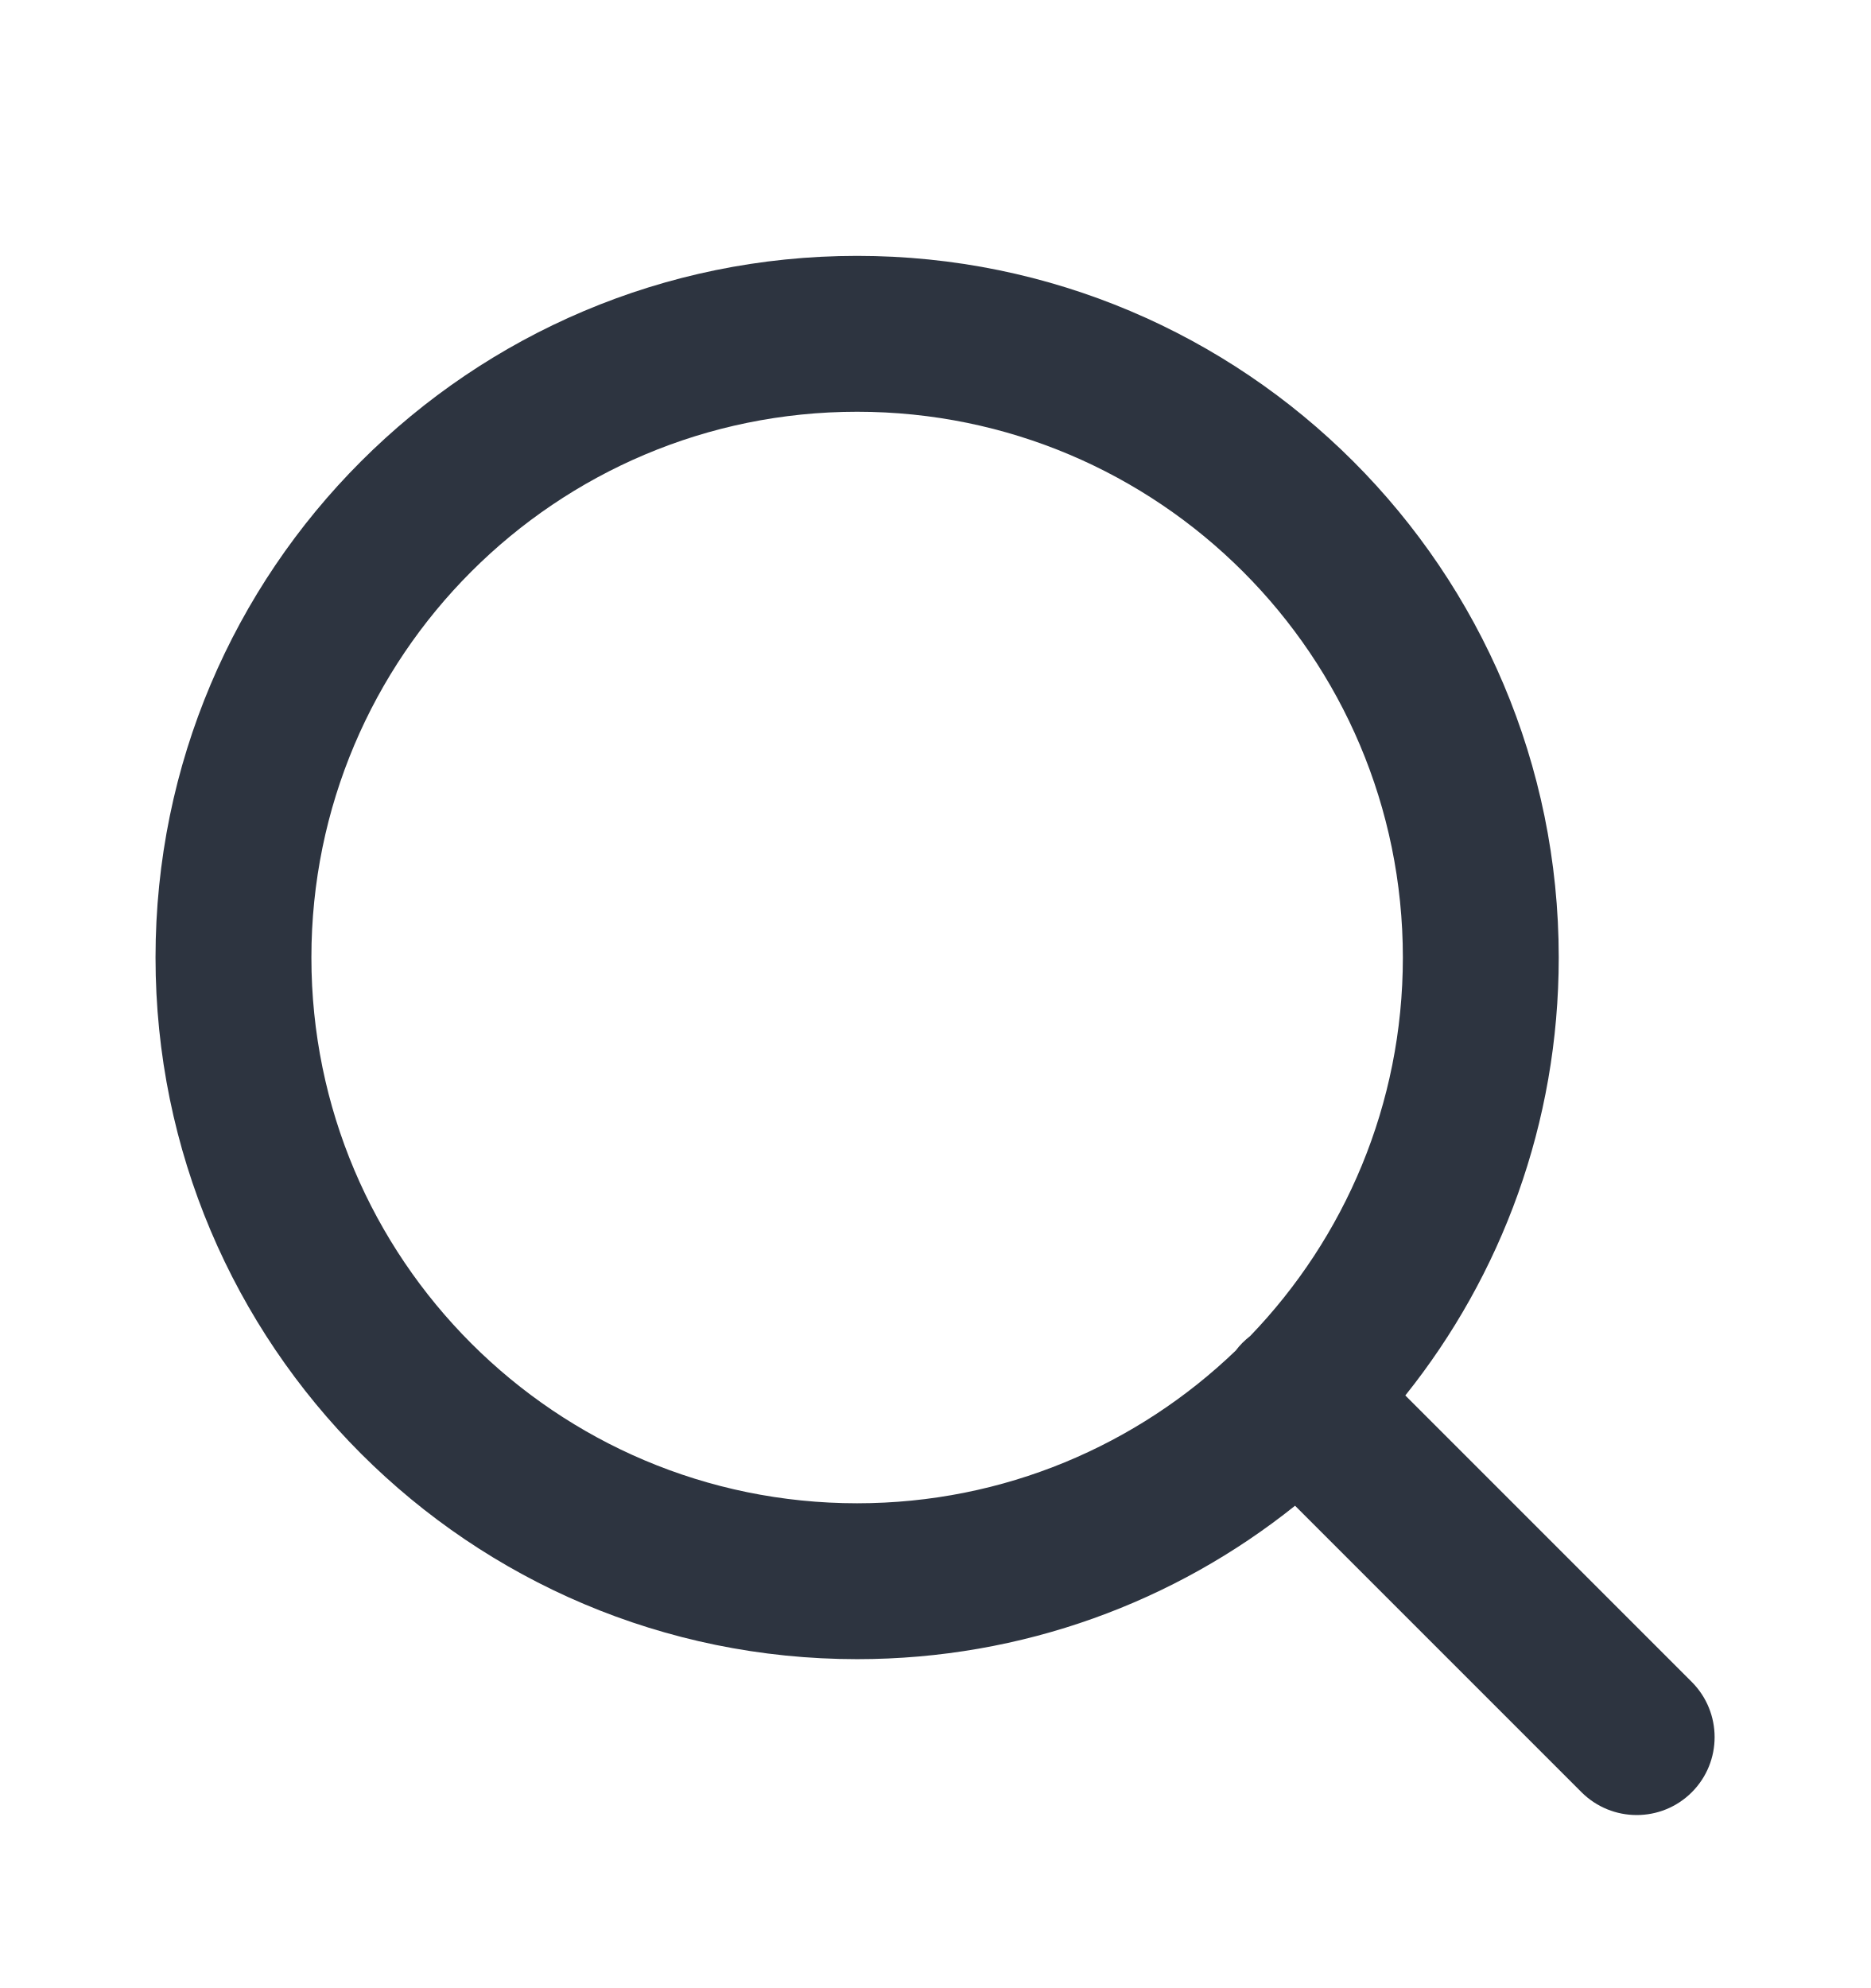
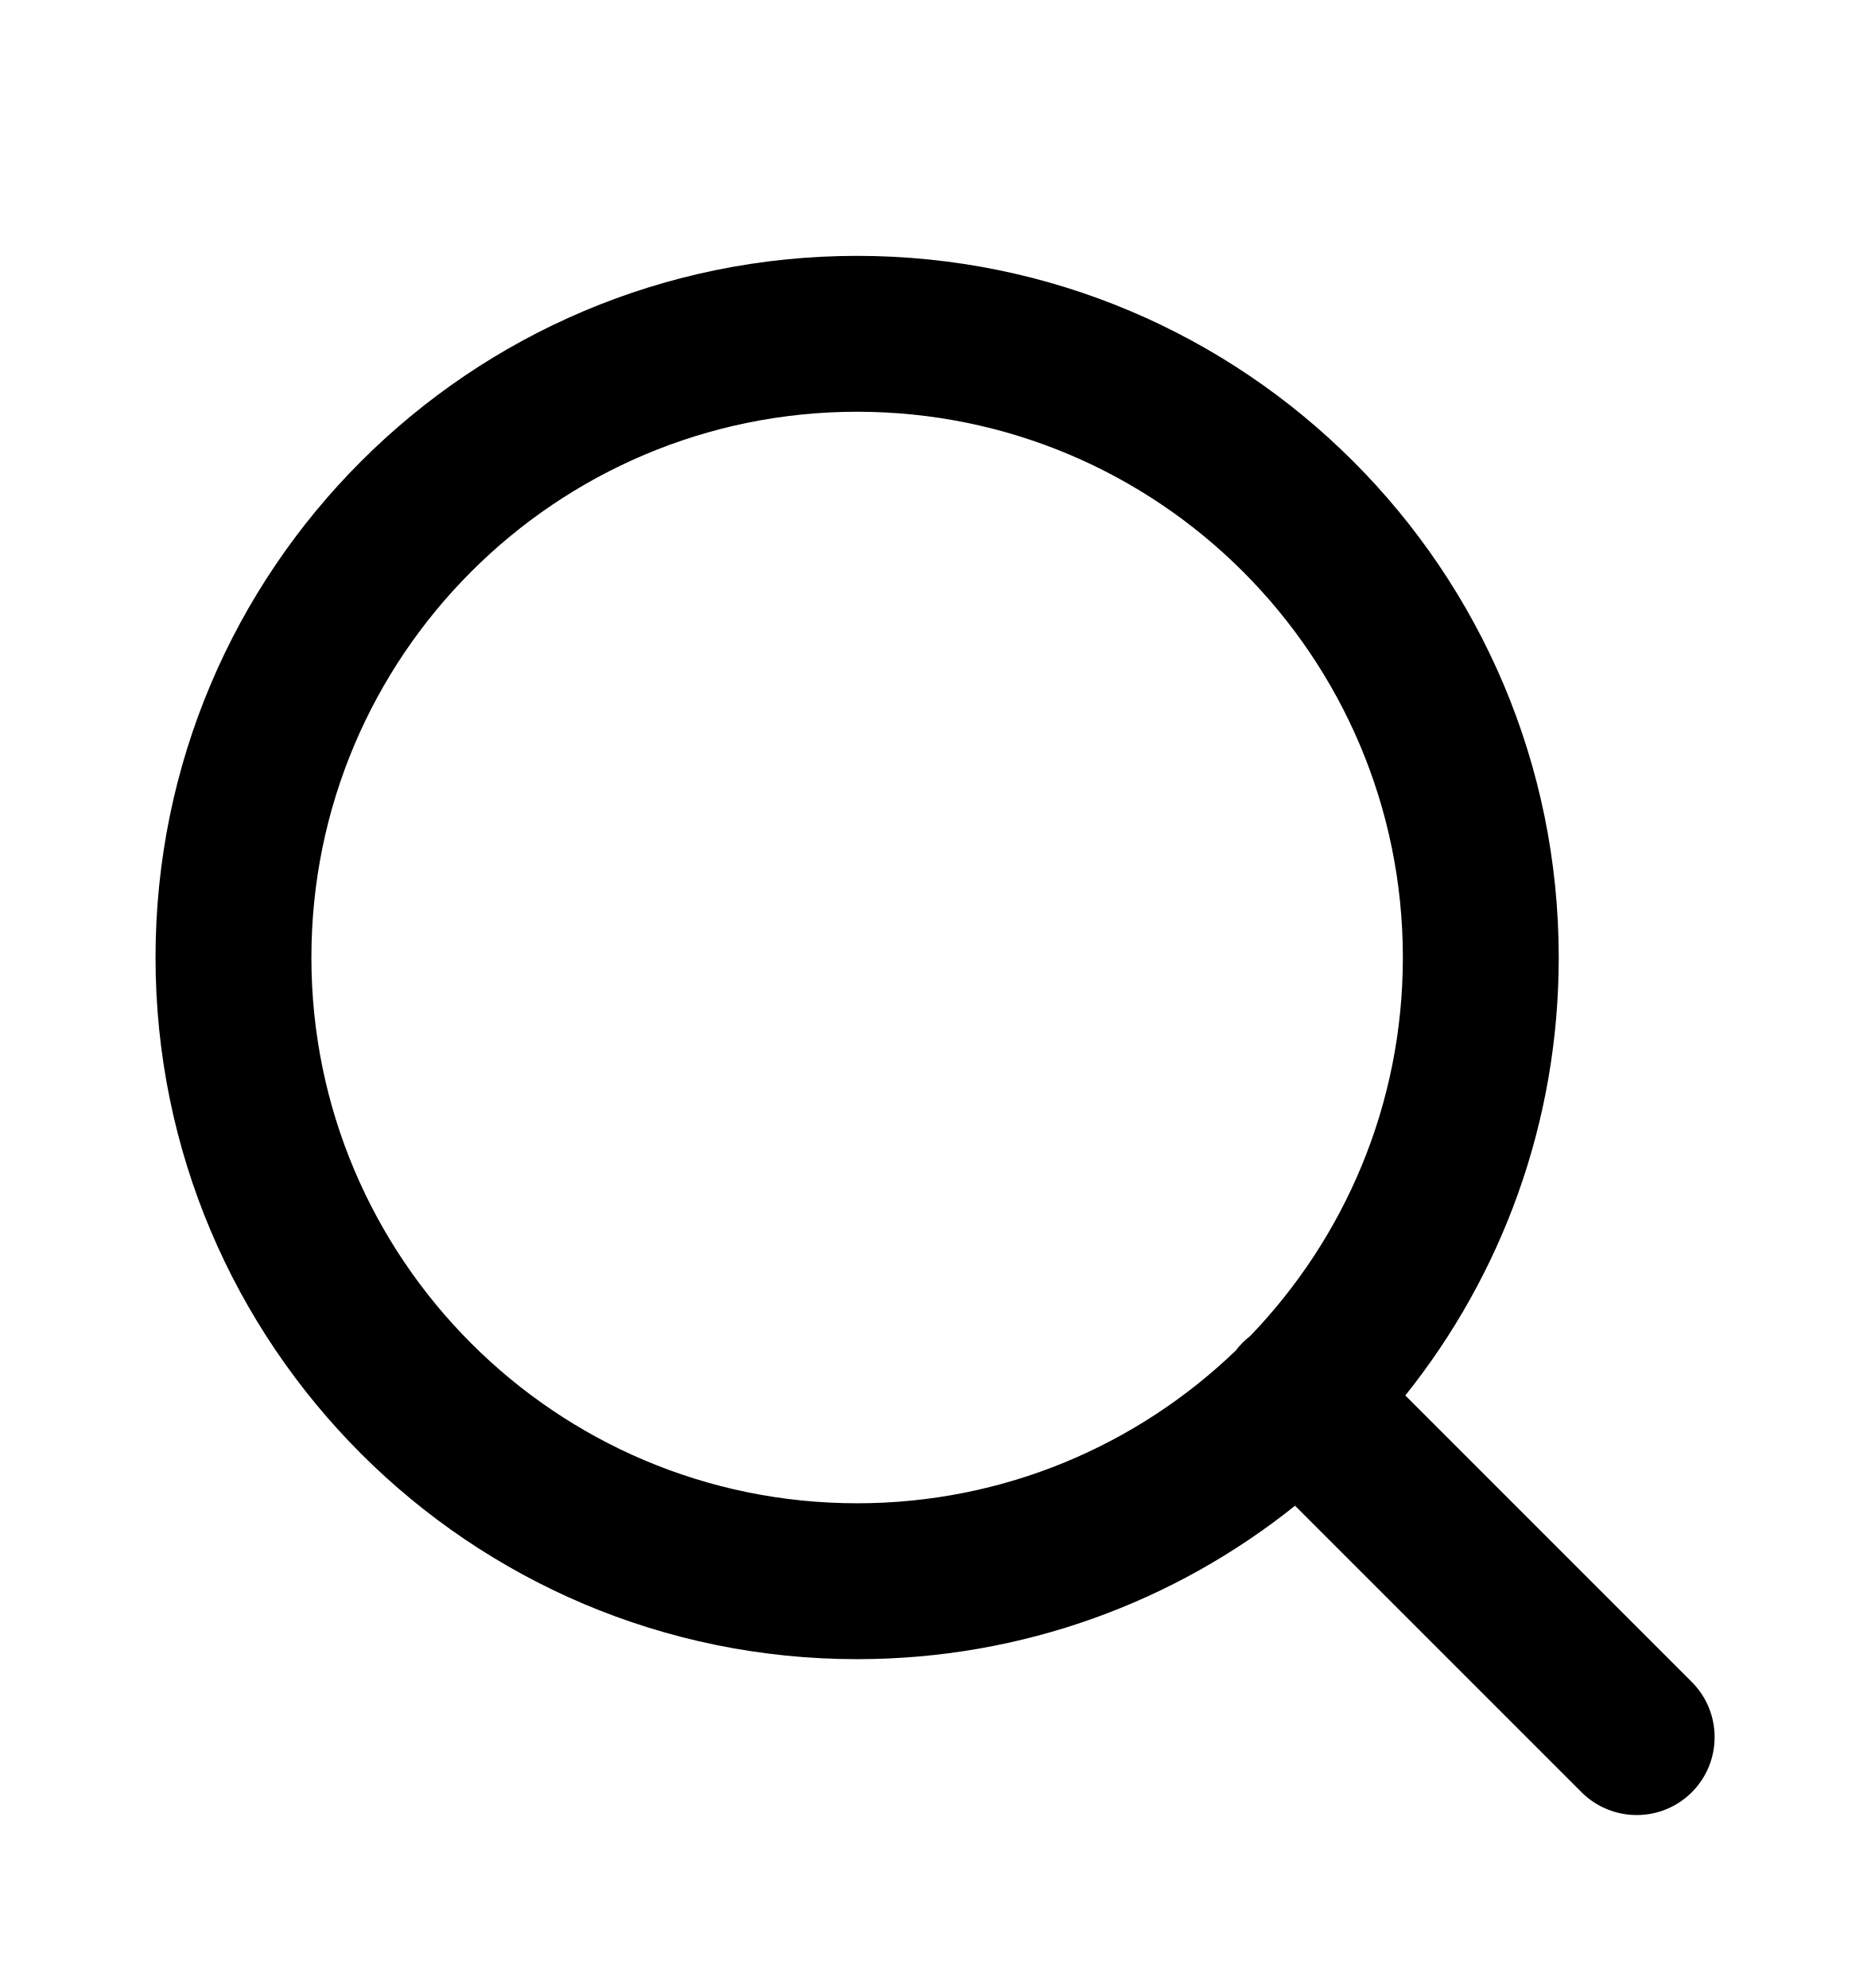
- <svg xmlns="http://www.w3.org/2000/svg" width="16" height="17" viewBox="0 0 16 17" fill="none">
-   <path fill-rule="evenodd" clip-rule="evenodd" d="M2.663 8.188C2.663 5.611 4.753 3.521 7.33 3.521C9.907 3.521 11.997 5.611 11.997 8.188C11.997 9.445 11.499 10.586 10.691 11.425C10.668 11.443 10.646 11.462 10.625 11.483C10.604 11.504 10.585 11.526 10.568 11.549C9.728 12.357 8.587 12.855 7.33 12.855C4.753 12.855 2.663 10.765 2.663 8.188ZM11.075 12.876C10.049 13.697 8.747 14.188 7.33 14.188C4.016 14.188 1.33 11.502 1.33 8.188C1.33 4.874 4.016 2.188 7.33 2.188C10.644 2.188 13.33 4.874 13.33 8.188C13.33 9.605 12.839 10.907 12.018 11.933L14.468 14.383C14.728 14.644 14.728 15.066 14.468 15.326C14.208 15.586 13.786 15.586 13.525 15.326L11.075 12.876Z" fill="#2D3440" />
+ <svg xmlns="http://www.w3.org/2000/svg" width="16" height="17" viewBox="0 0 16 17">
+   <path fill-rule="evenodd" clip-rule="evenodd" d="M2.663 8.188C2.663 5.611 4.753 3.521 7.33 3.521C9.907 3.521 11.997 5.611 11.997 8.188C11.997 9.445 11.499 10.586 10.691 11.425C10.668 11.443 10.646 11.462 10.625 11.483C10.604 11.504 10.585 11.526 10.568 11.549C9.728 12.357 8.587 12.855 7.33 12.855C4.753 12.855 2.663 10.765 2.663 8.188ZM11.075 12.876C10.049 13.697 8.747 14.188 7.33 14.188C4.016 14.188 1.33 11.502 1.33 8.188C1.33 4.874 4.016 2.188 7.33 2.188C10.644 2.188 13.33 4.874 13.33 8.188C13.33 9.605 12.839 10.907 12.018 11.933L14.468 14.383C14.728 14.644 14.728 15.066 14.468 15.326C14.208 15.586 13.786 15.586 13.525 15.326L11.075 12.876Z" />
</svg>
